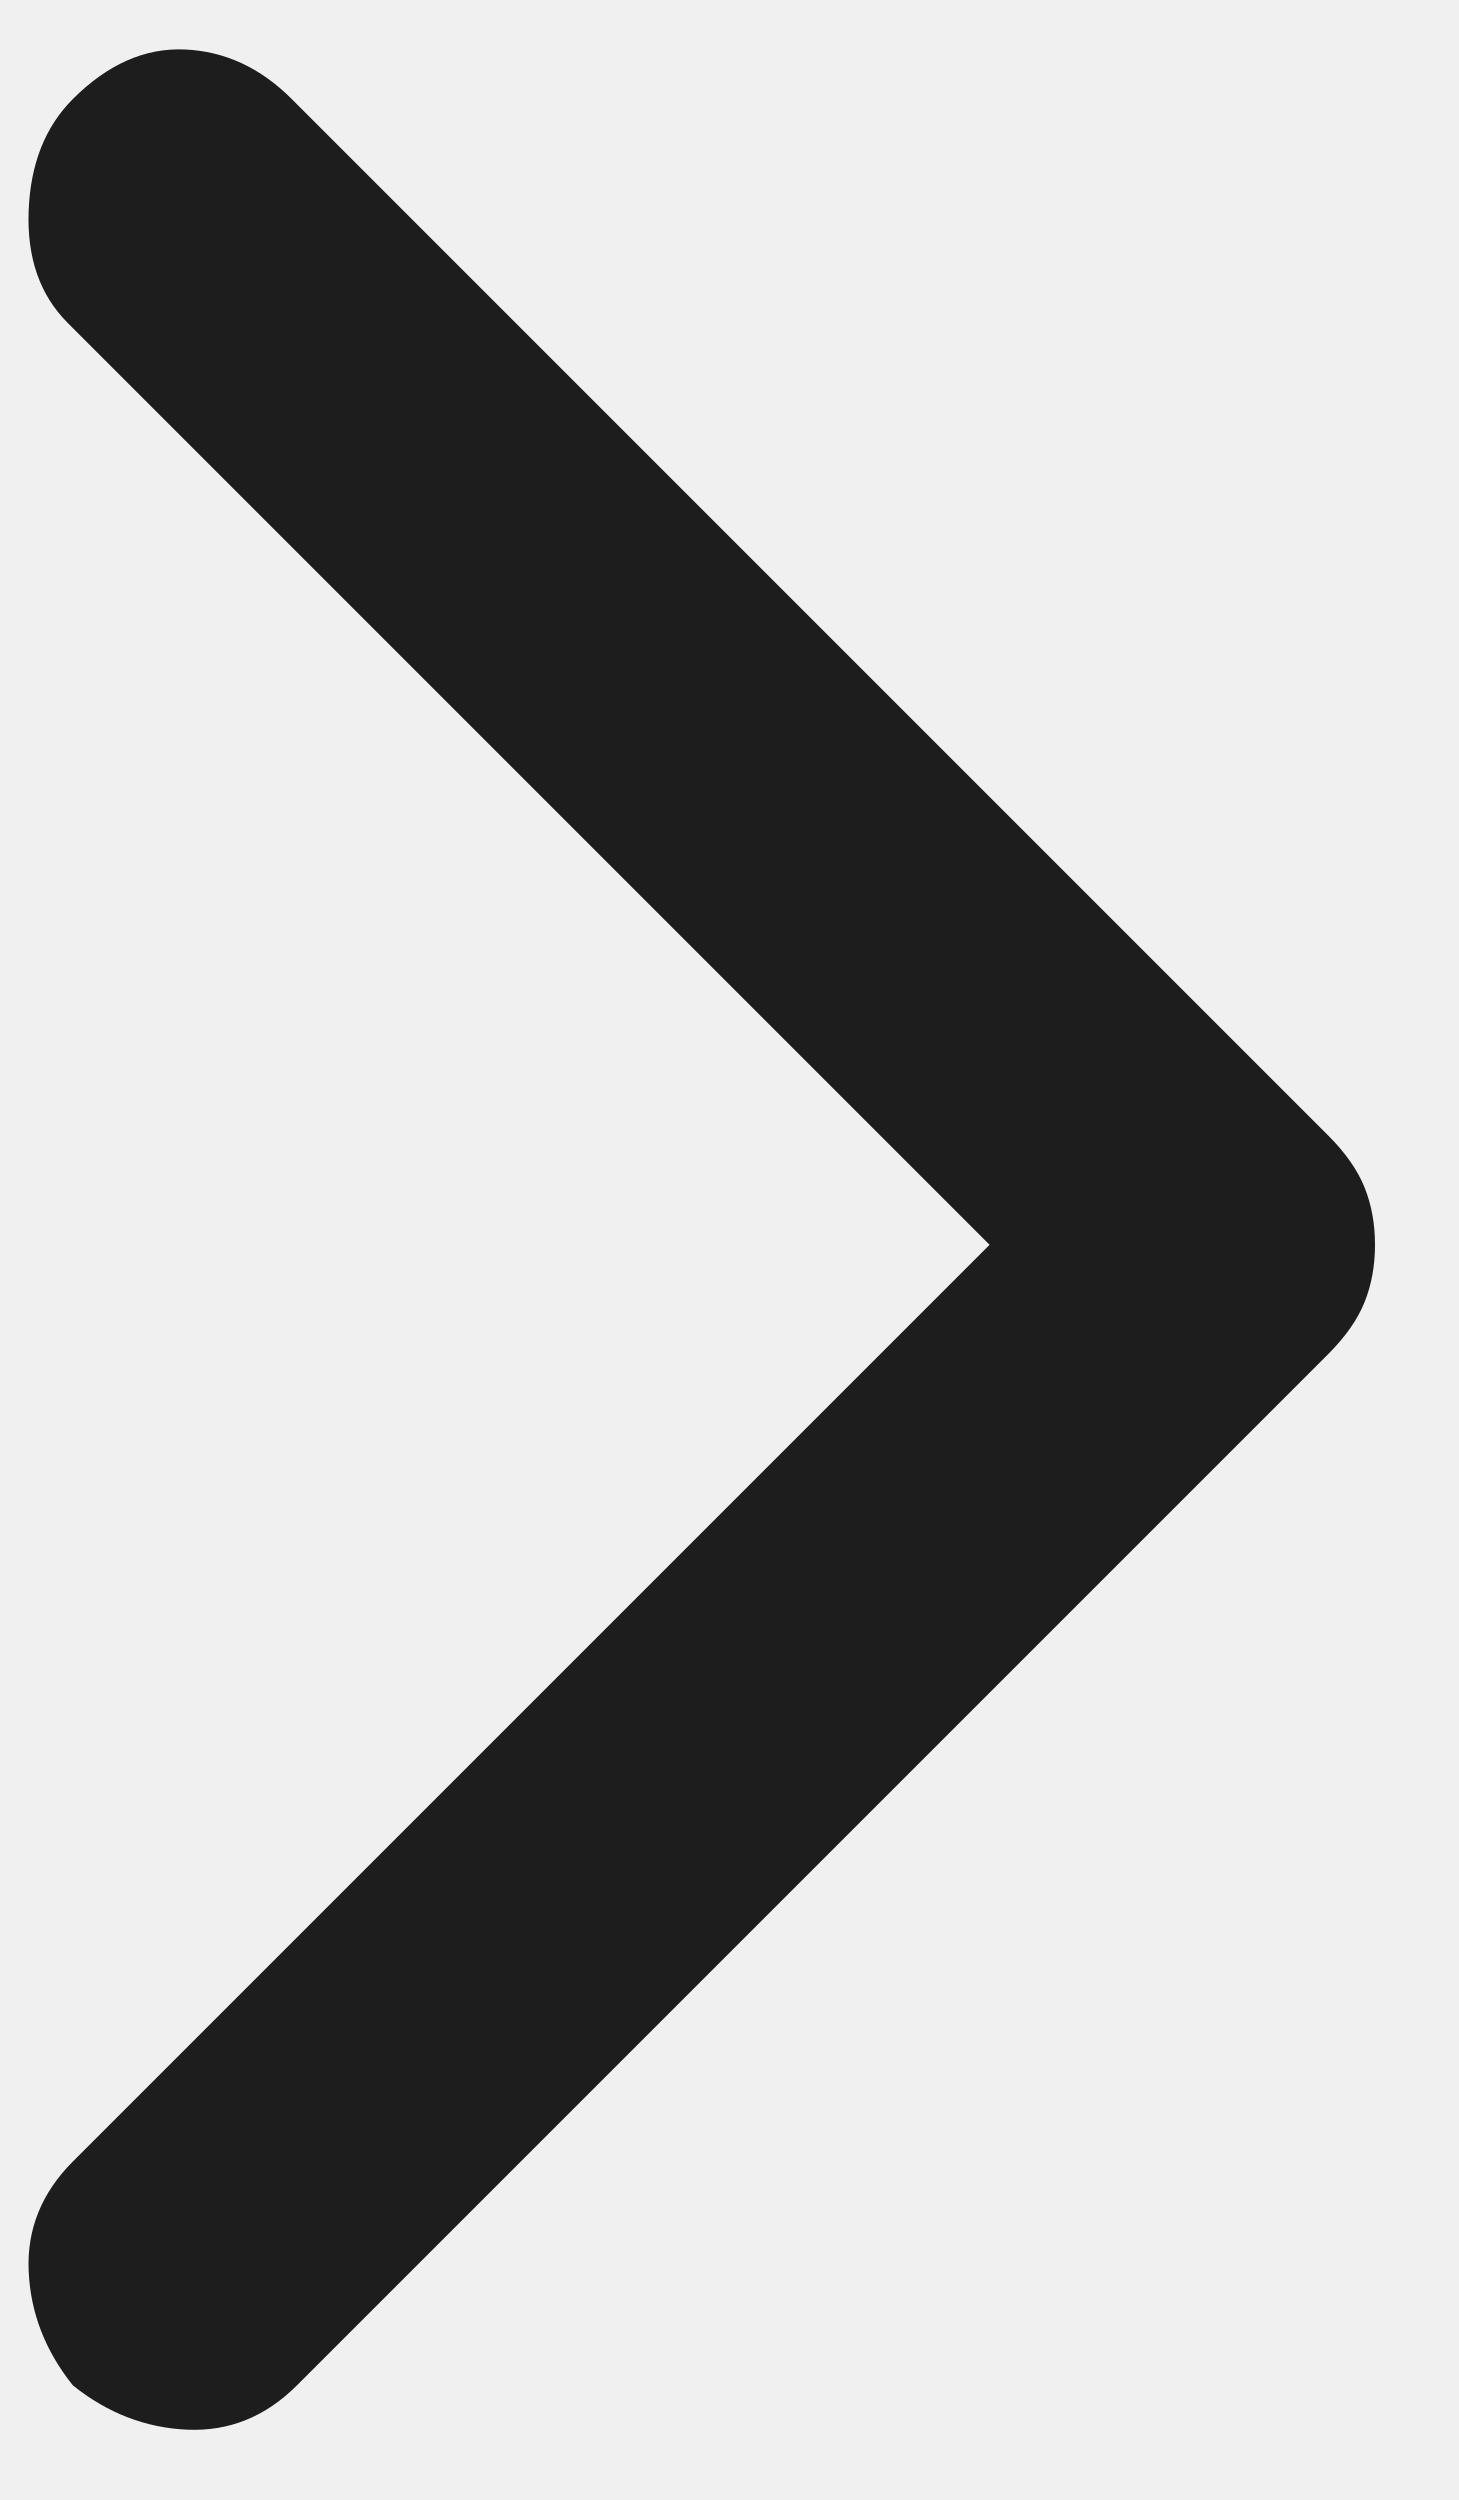
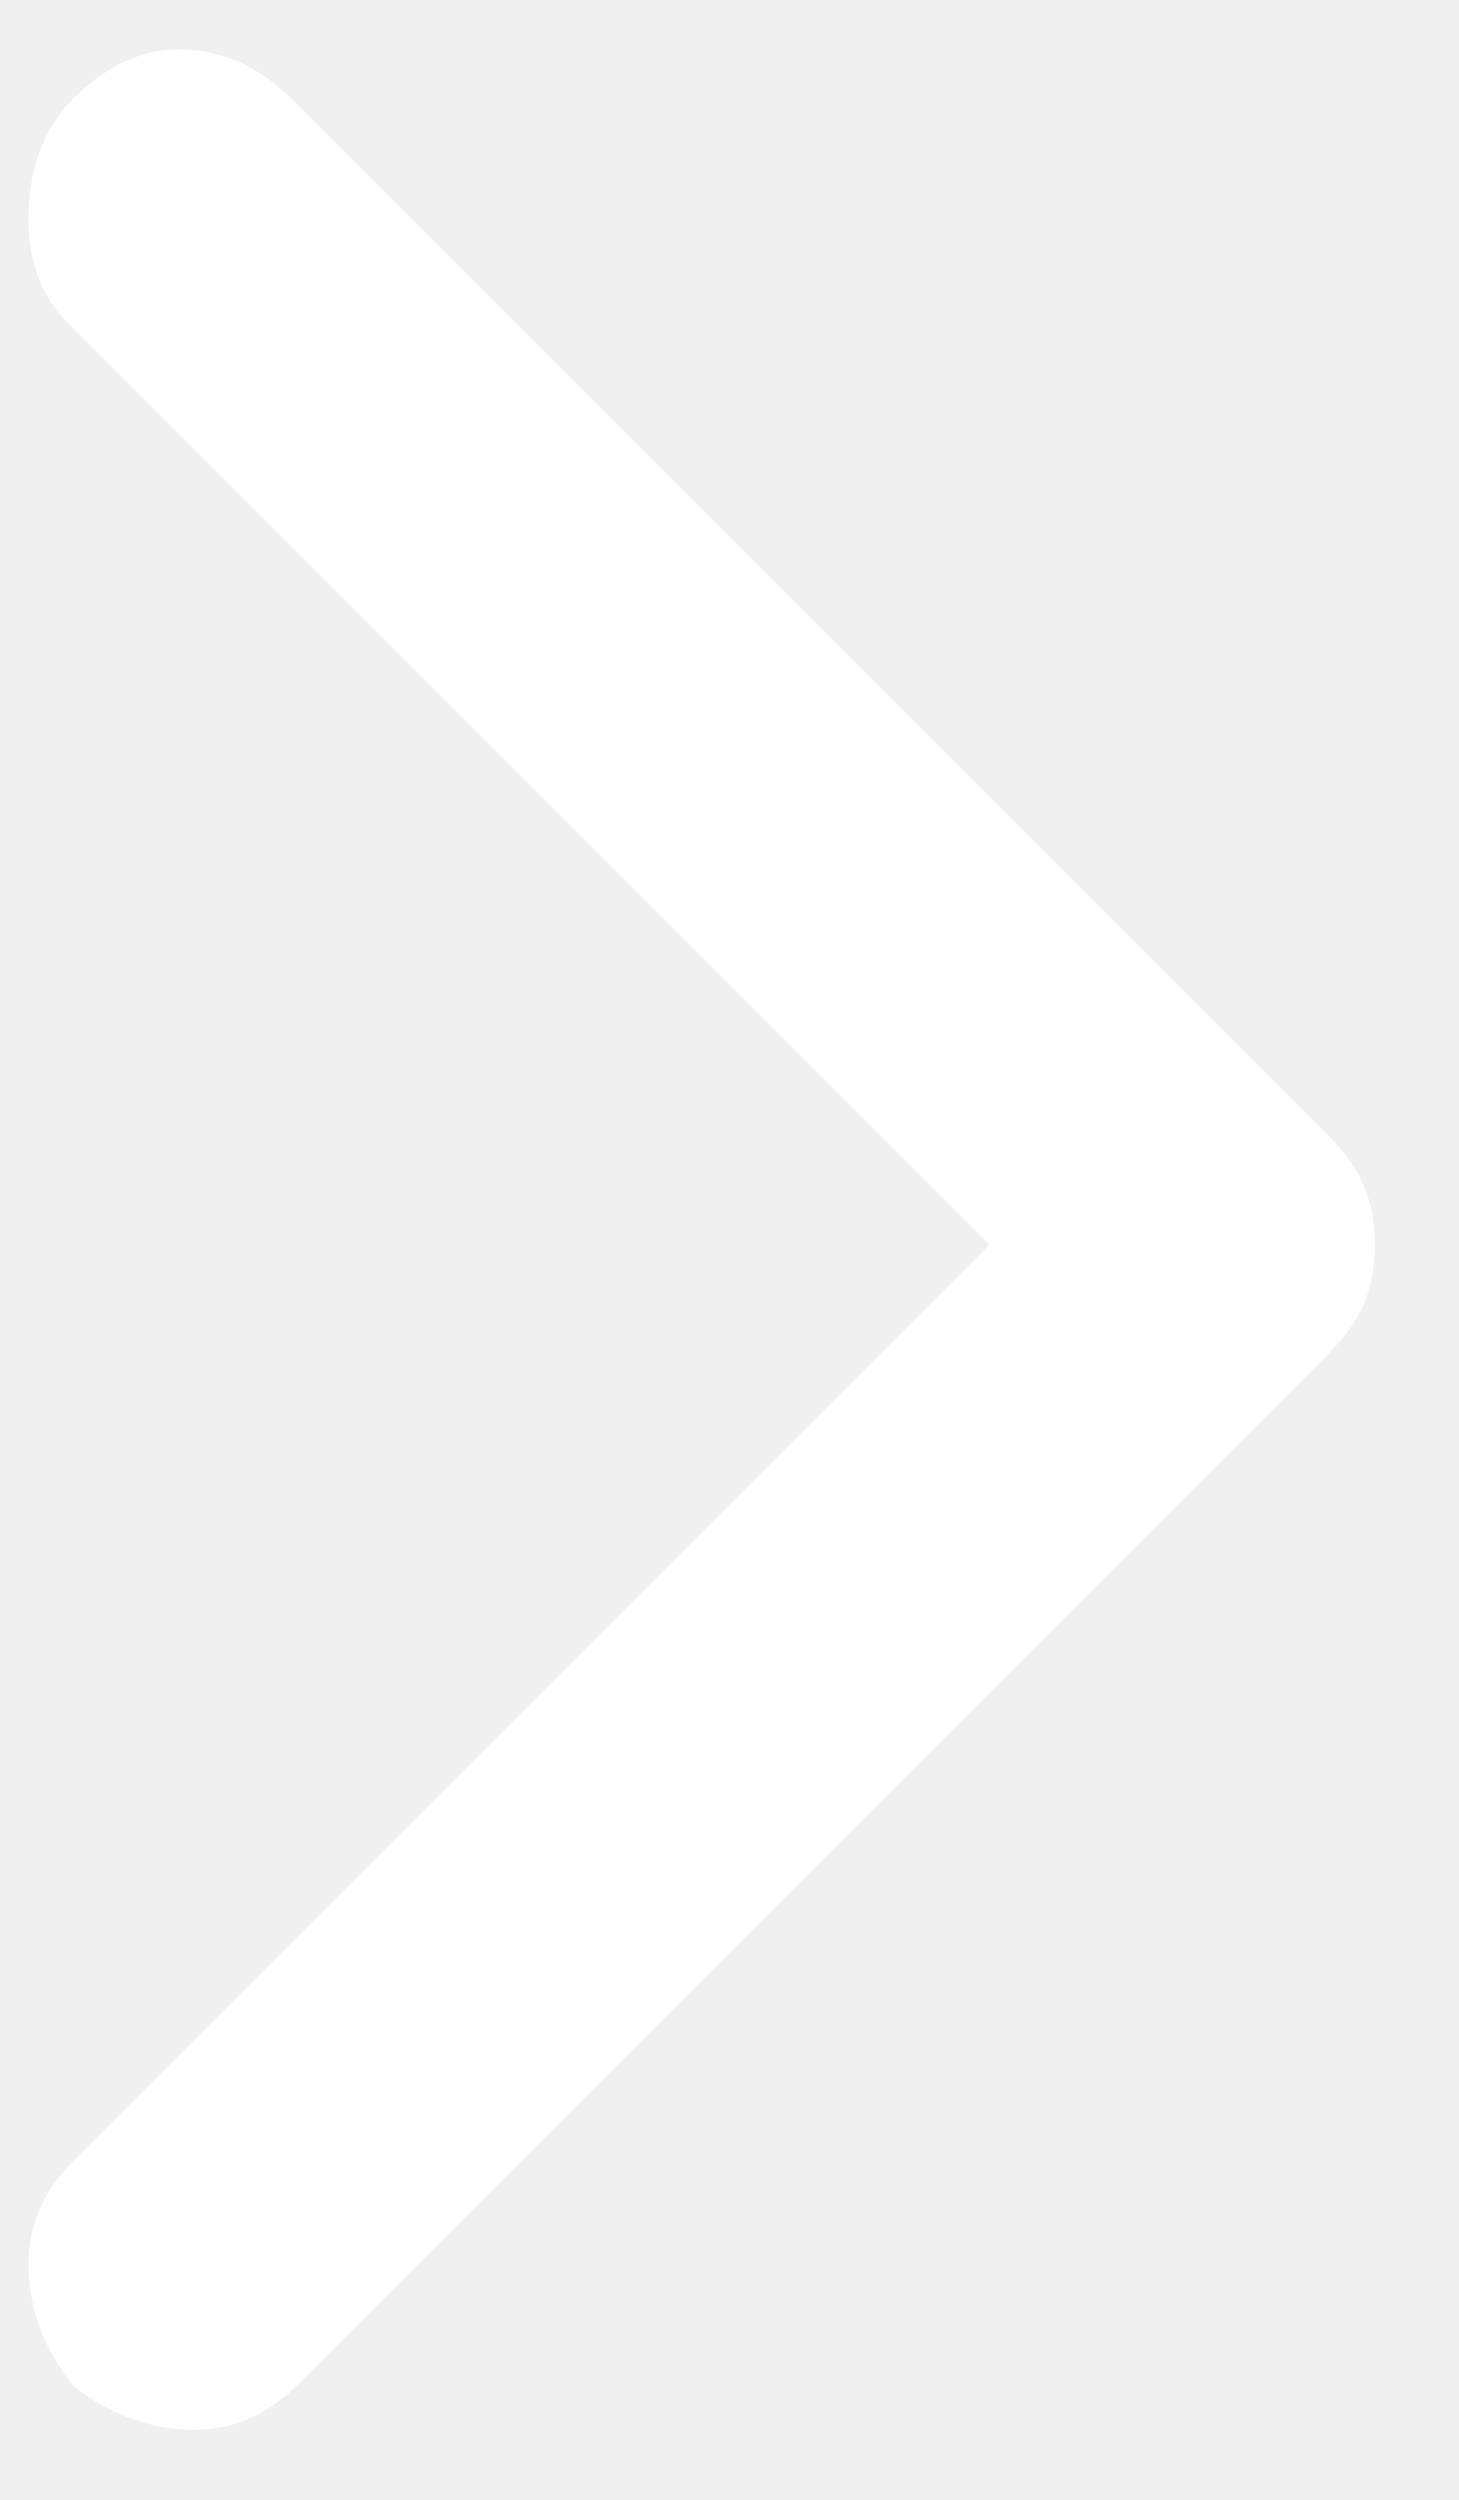
<svg xmlns="http://www.w3.org/2000/svg" width="14" height="24" viewBox="0 0 14 24" fill="none">
-   <path d="M0.7 22.9C0.433 22.567 0.292 22.2 0.275 21.8C0.258 21.4 0.4 21.05 0.7 20.75L9.5 11.95L0.65 3.1C0.383 2.833 0.258 2.475 0.275 2.025C0.292 1.575 0.433 1.217 0.7 0.95C1.033 0.617 1.392 0.458 1.775 0.475C2.158 0.492 2.5 0.65 2.8 0.95L12.75 10.9C12.917 11.067 13.033 11.233 13.1 11.4C13.167 11.567 13.2 11.75 13.2 11.95C13.2 12.15 13.167 12.333 13.1 12.5C13.033 12.667 12.917 12.833 12.75 13L2.85 22.9C2.55 23.2 2.2 23.342 1.8 23.325C1.4 23.308 1.033 23.167 0.7 22.9Z" fill="#1D1D1D" />
+   <path d="M0.7 22.9C0.433 22.567 0.292 22.2 0.275 21.8C0.258 21.4 0.4 21.05 0.7 20.75L9.5 11.95L0.65 3.1C0.383 2.833 0.258 2.475 0.275 2.025C0.292 1.575 0.433 1.217 0.7 0.95C1.033 0.617 1.392 0.458 1.775 0.475C2.158 0.492 2.5 0.65 2.8 0.95L12.75 10.9C12.917 11.067 13.033 11.233 13.1 11.4C13.167 11.567 13.2 11.75 13.2 11.95C13.2 12.15 13.167 12.333 13.1 12.5C13.033 12.667 12.917 12.833 12.75 13L2.85 22.9C2.55 23.2 2.2 23.342 1.8 23.325C1.4 23.308 1.033 23.167 0.7 22.9Z" fill="#ffffff" />
</svg>
